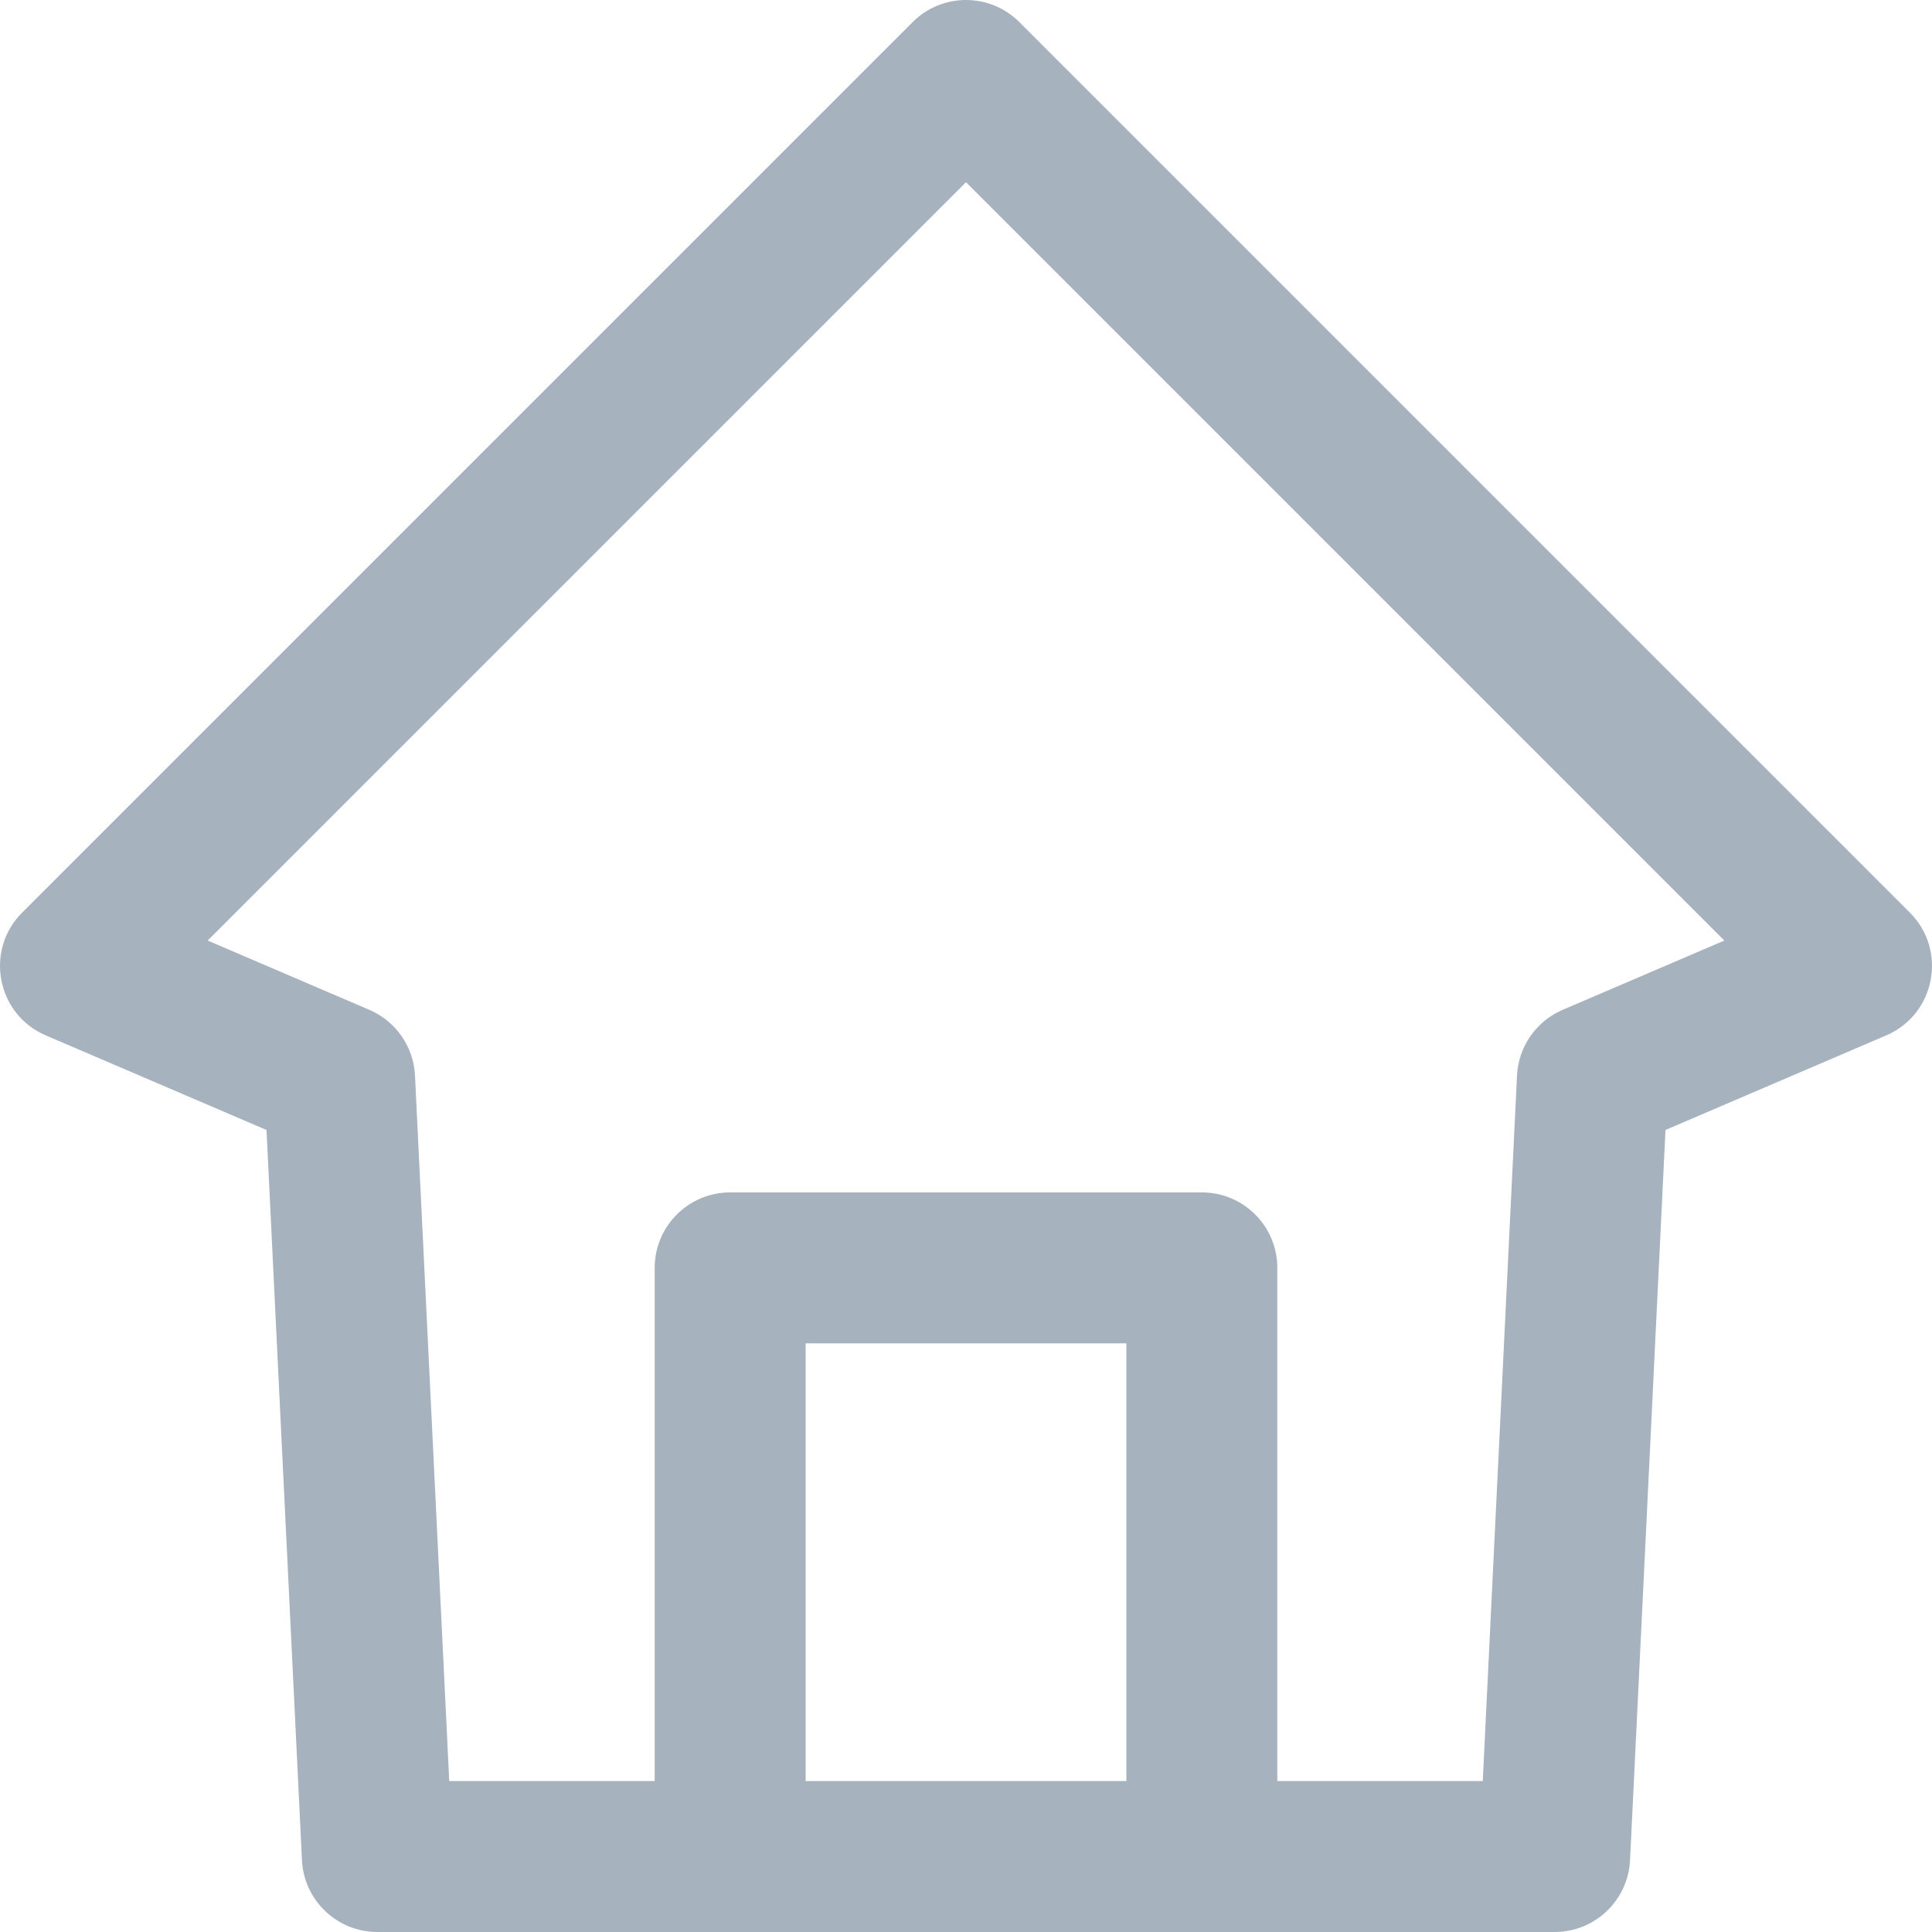
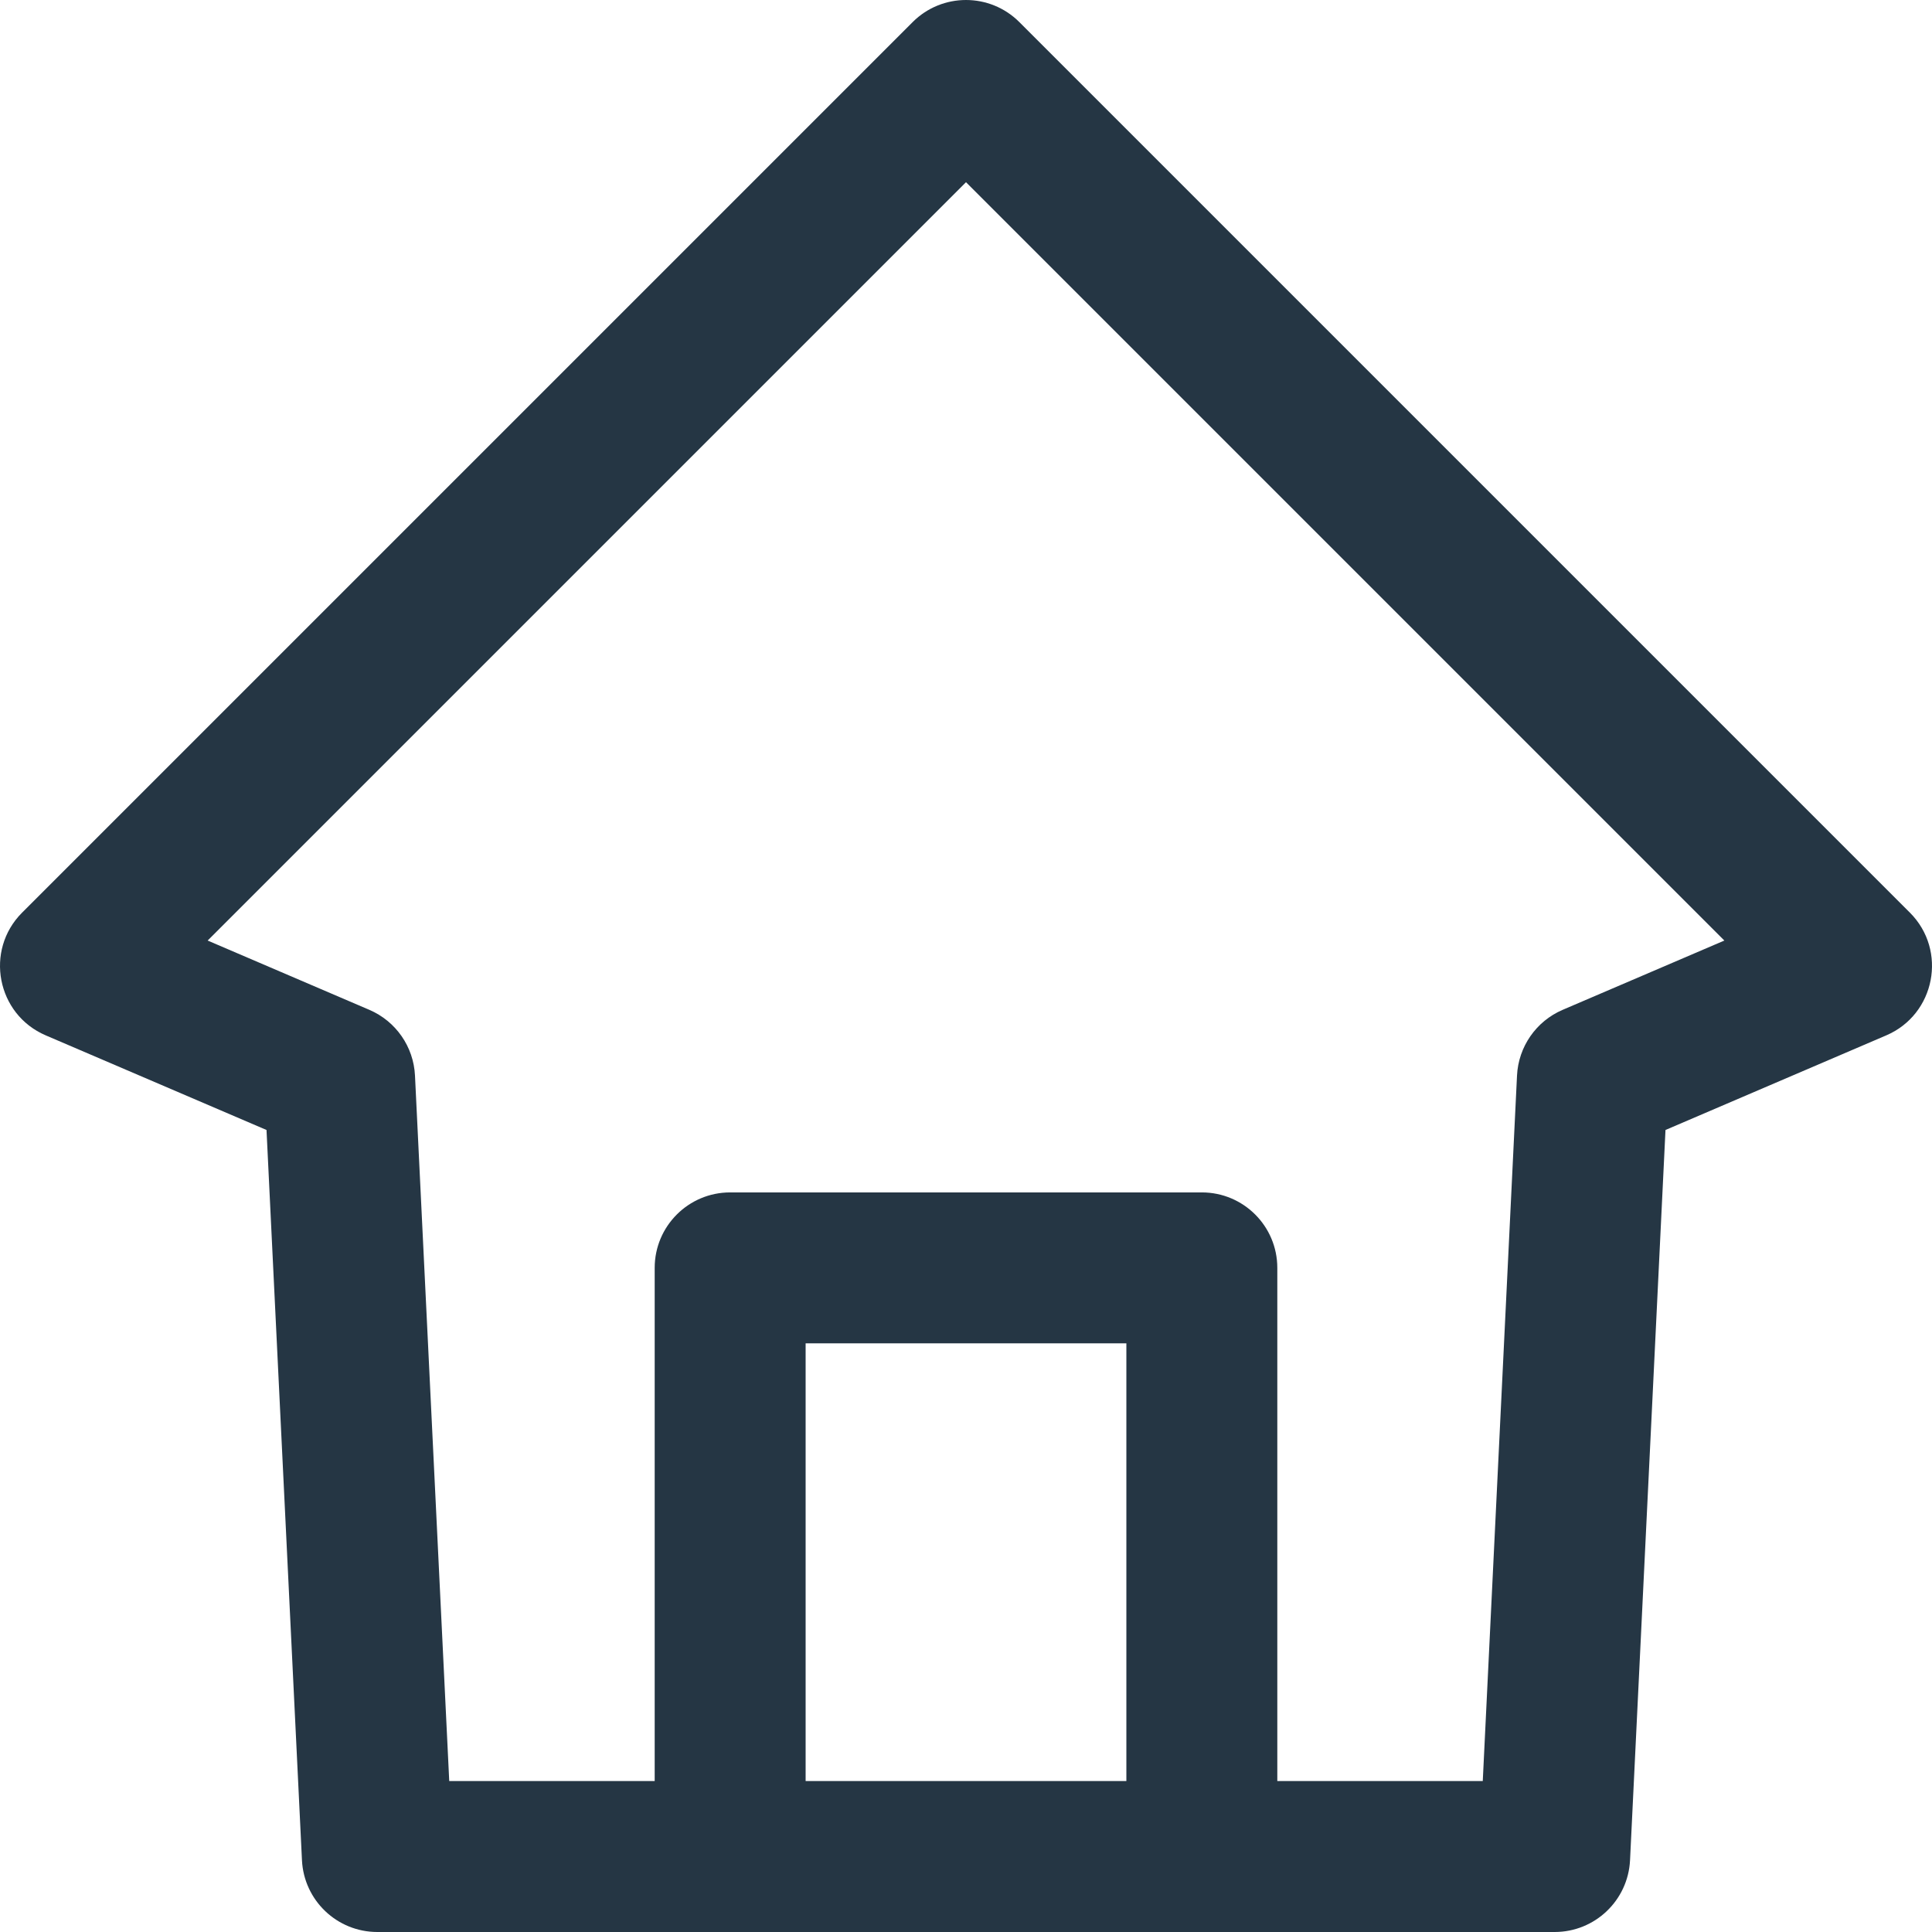
<svg xmlns="http://www.w3.org/2000/svg" version="1.1" width="512" height="512" x="0" y="0" viewBox="0 0 512 512" style="enable-background:new 0 0 512 512" xml:space="preserve">
  <g>
    <g>
-       <path d="m506.144 241.858-236.002-236c-7.811-7.811-20.474-7.811-28.284 0l-236.002 236c-9.989 9.991-6.738 26.953 6.264 32.525l58.509 25.075 9.394 193.512c.515 10.656 9.306 19.03 19.975 19.03h312.003c10.669 0 19.46-8.374 19.977-19.03l9.394-193.512 58.509-25.075c12.985-5.565 16.265-22.522 6.263-32.525zm-207.644 230.142h-85.001v-115.999h85.001zm115.623-204.383c-7.031 3.013-11.727 9.772-12.098 17.413l-9.077 186.97h-54.448v-135.999c0-11.046-8.954-20-20-20h-125.001c-11.046 0-20 8.954-20 20v135.999h-54.447l-9.076-186.97c-.371-7.641-5.067-14.4-12.098-17.413l-42.848-18.363 200.97-200.969 200.971 200.97z" fill="#a7b2bf" data-original="#000000" style="" />
+       <path d="m506.144 241.858-236.002-236c-7.811-7.811-20.474-7.811-28.284 0l-236.002 236c-9.989 9.991-6.738 26.953 6.264 32.525l58.509 25.075 9.394 193.512c.515 10.656 9.306 19.03 19.975 19.03h312.003c10.669 0 19.46-8.374 19.977-19.03l9.394-193.512 58.509-25.075c12.985-5.565 16.265-22.522 6.263-32.525zm-207.644 230.142h-85.001v-115.999h85.001zm115.623-204.383c-7.031 3.013-11.727 9.772-12.098 17.413l-9.077 186.97h-54.448v-135.999c0-11.046-8.954-20-20-20h-125.001c-11.046 0-20 8.954-20 20v135.999h-54.447l-9.076-186.97c-.371-7.641-5.067-14.4-12.098-17.413l-42.848-18.363 200.97-200.969 200.971 200.97z" fill="#253644" data-original="#000000" style="" />
    </g>
  </g>
</svg>
